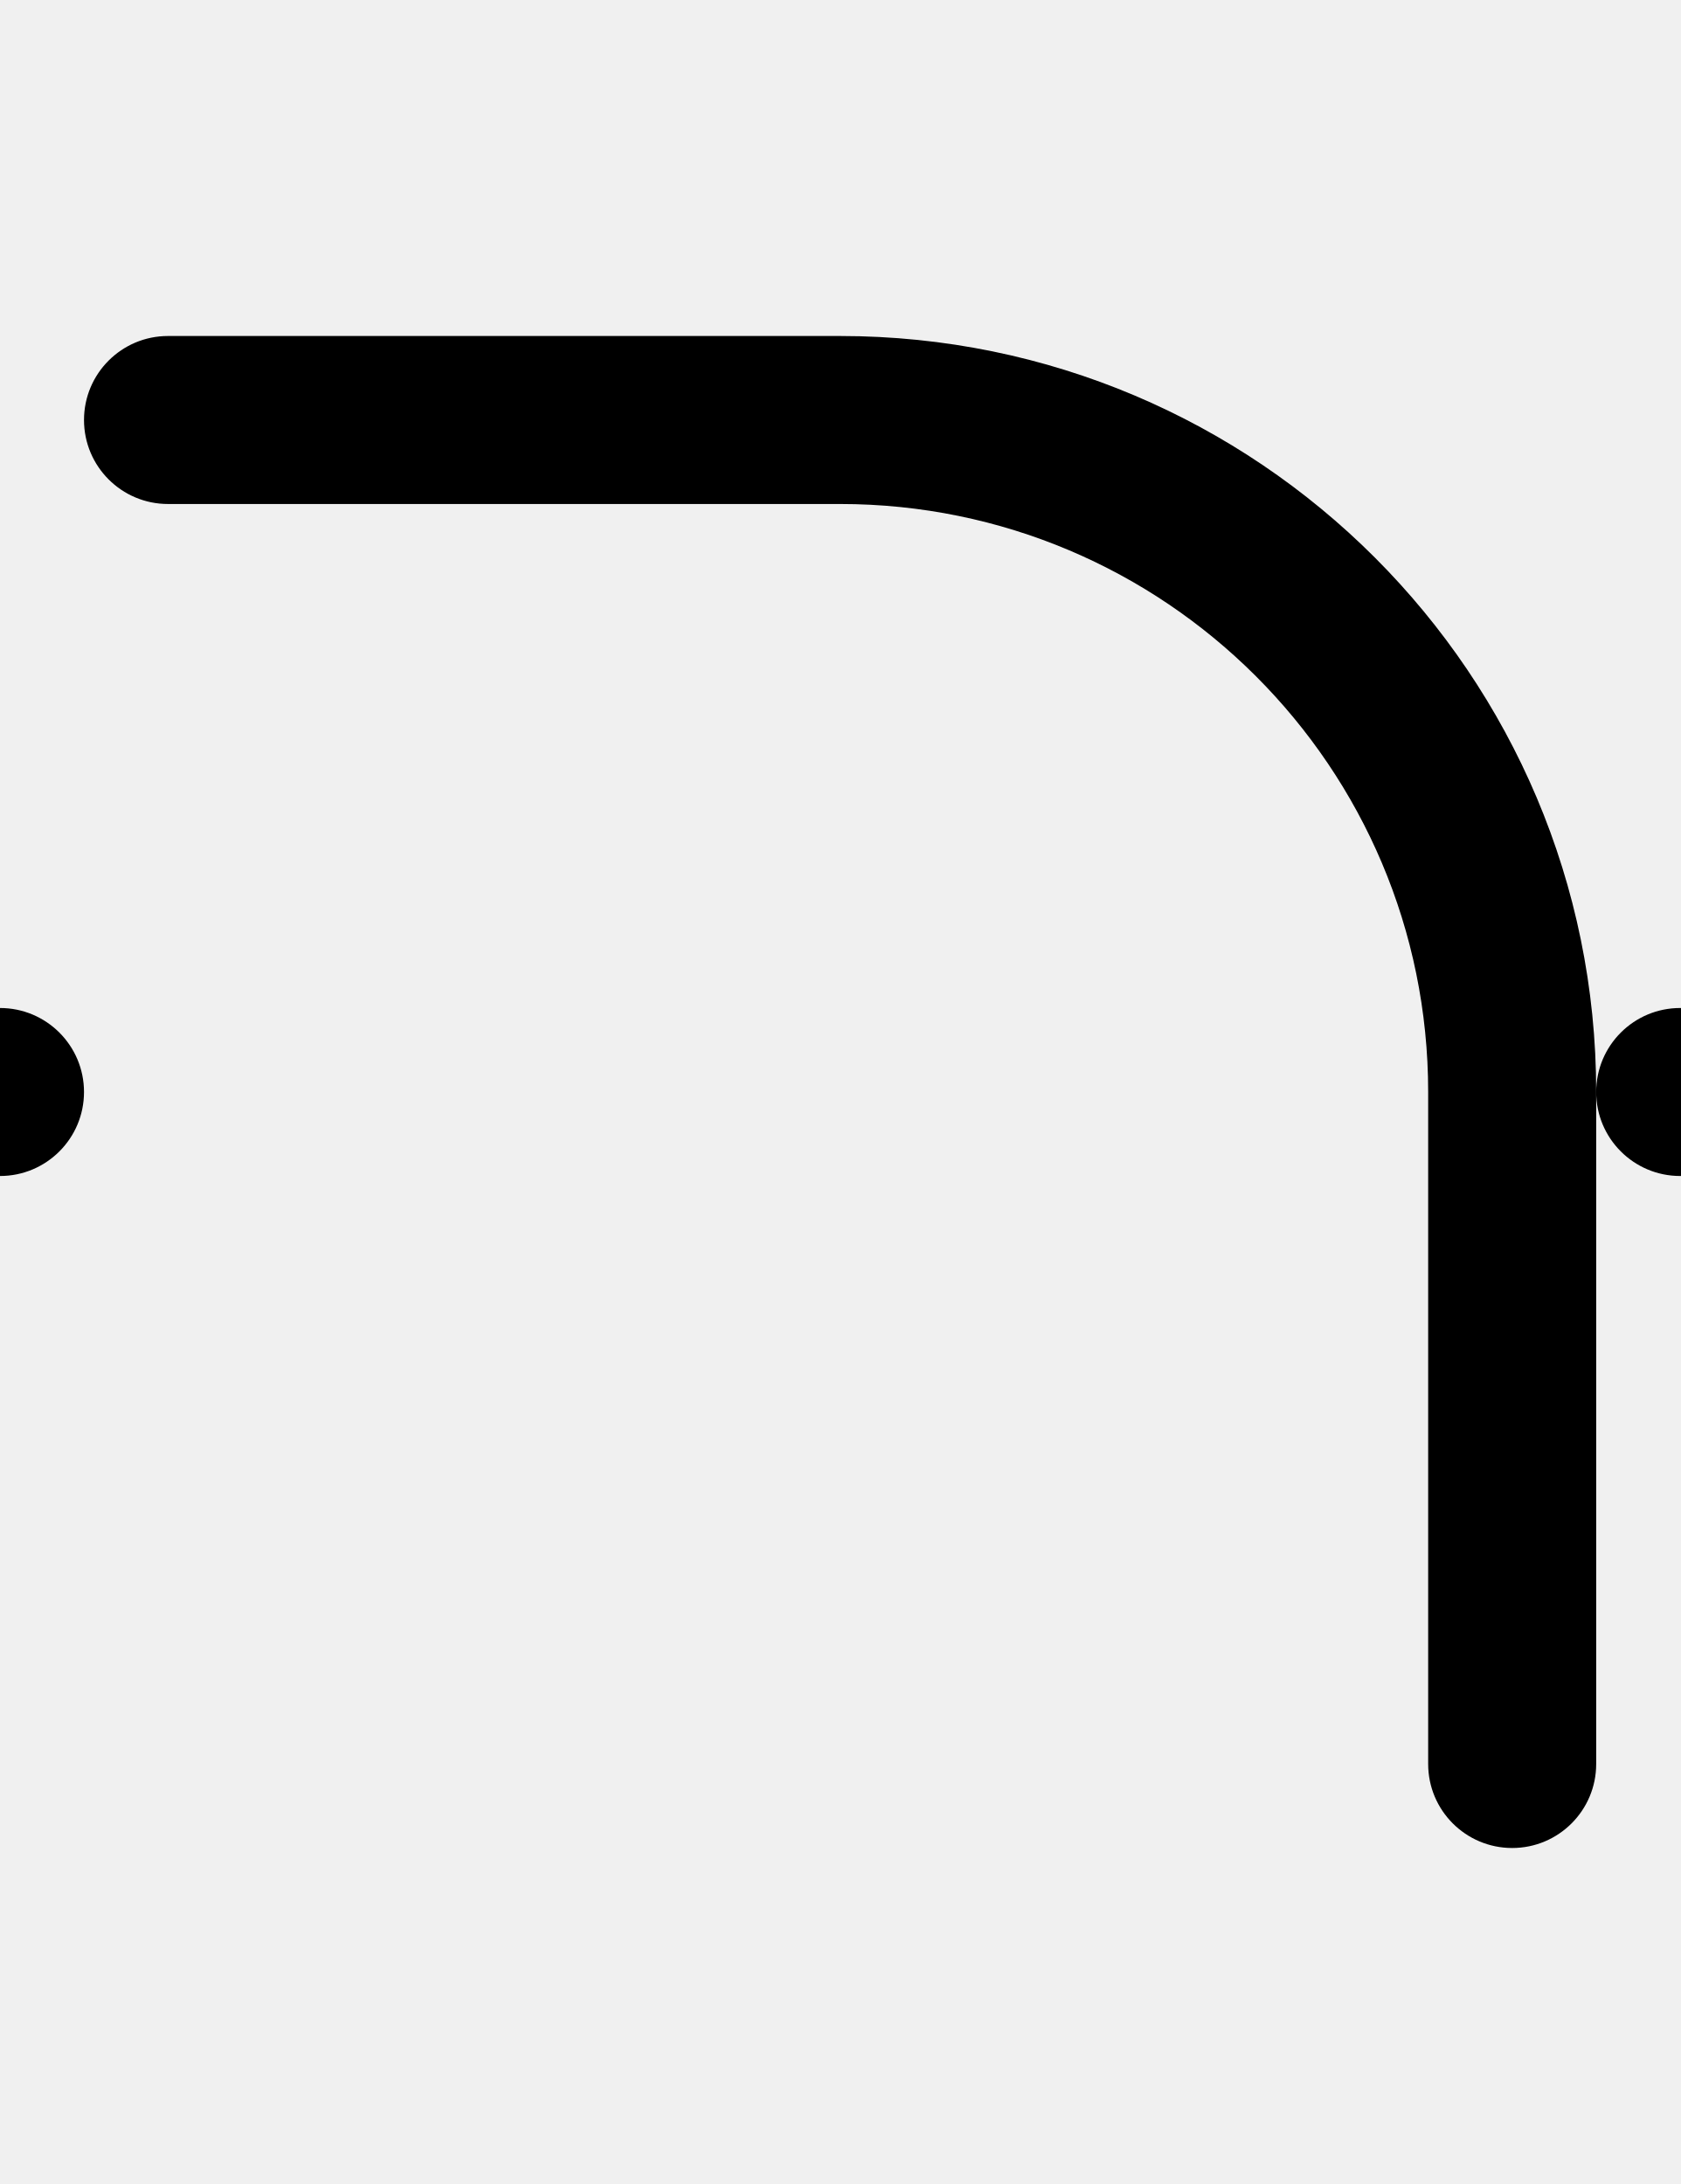
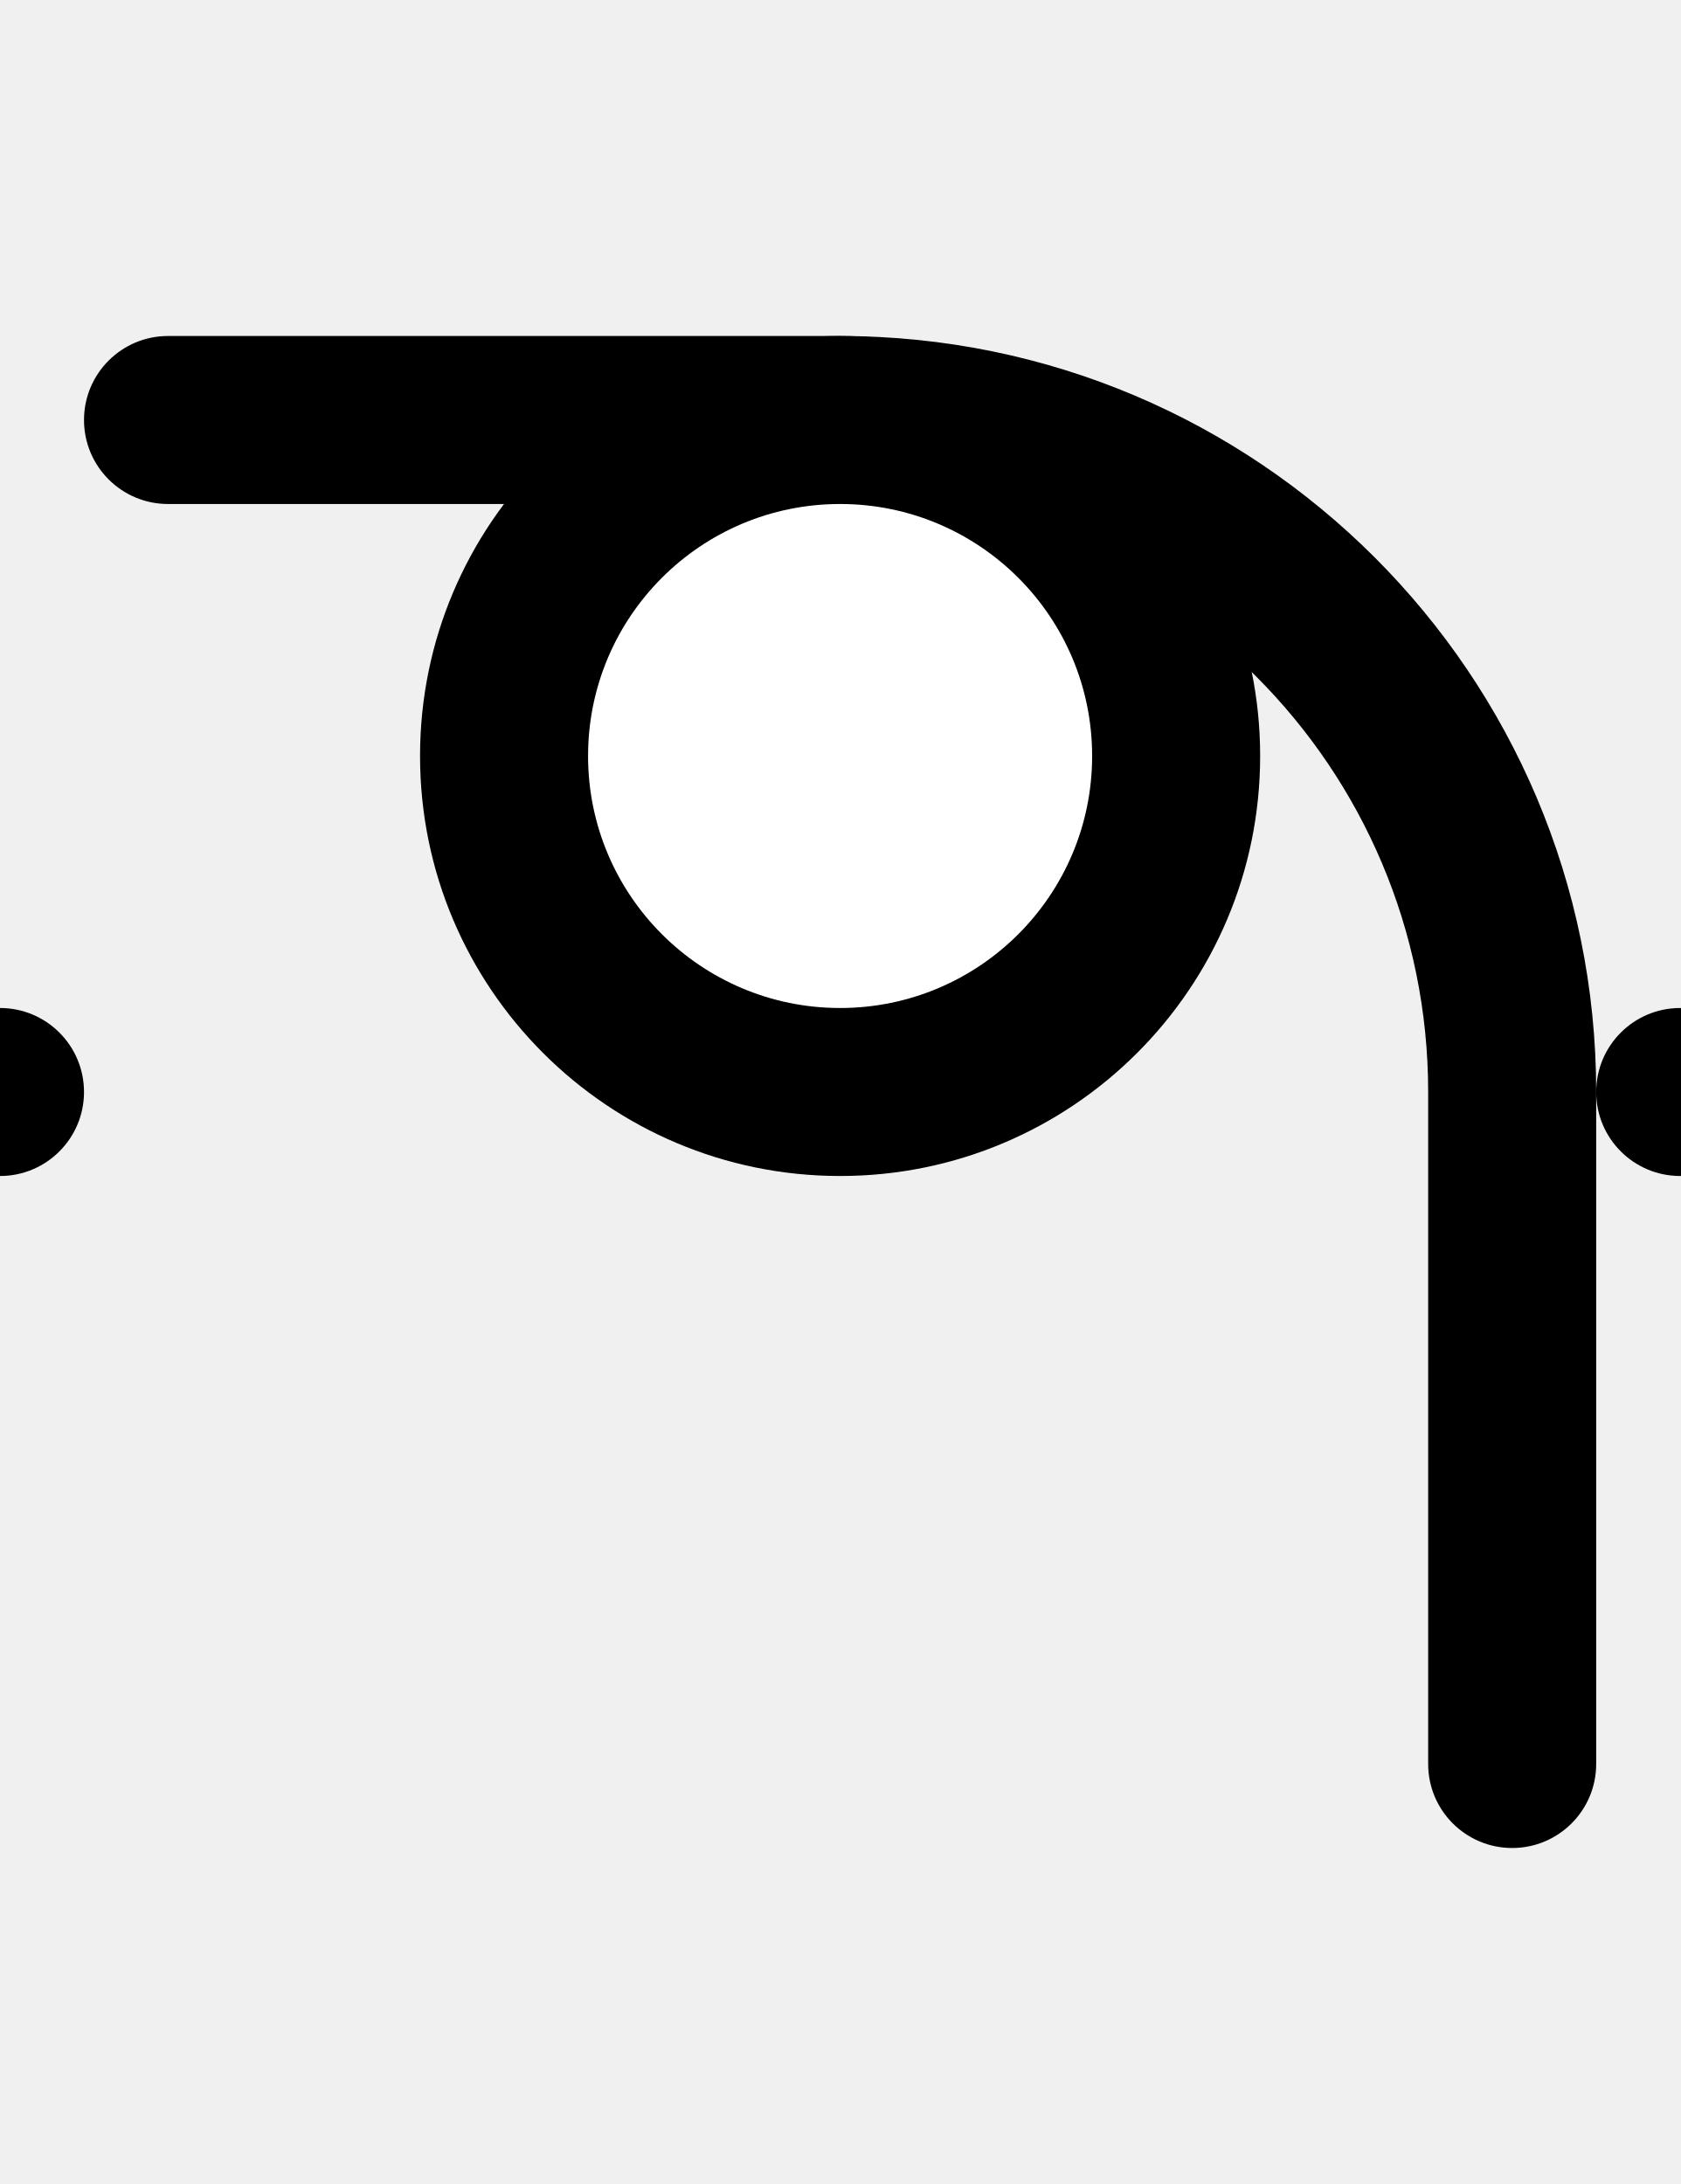
<svg xmlns="http://www.w3.org/2000/svg" width="500" height="650">
  <path d="M 50 100 A 25 25 0 0 0 25 125 A 25 25 0 0 0 50 150 L 250 150 A 175 175 0 0 1 425 325 L 425 525 A 25 25 0 0 0 450 550 A 25 25 0 0 0 475 525 L 475 325 A 225 225 0 0 0 250 100 L 50 100 z " />
  <circle cx="000" cy="325" r="25" />
  <circle cx="500" cy="325" r="25" />
+   <circle cx="250" cy="225" r="125" />
+   <circle cx="250" cy="225" r="75" fill="white" />
</svg>
